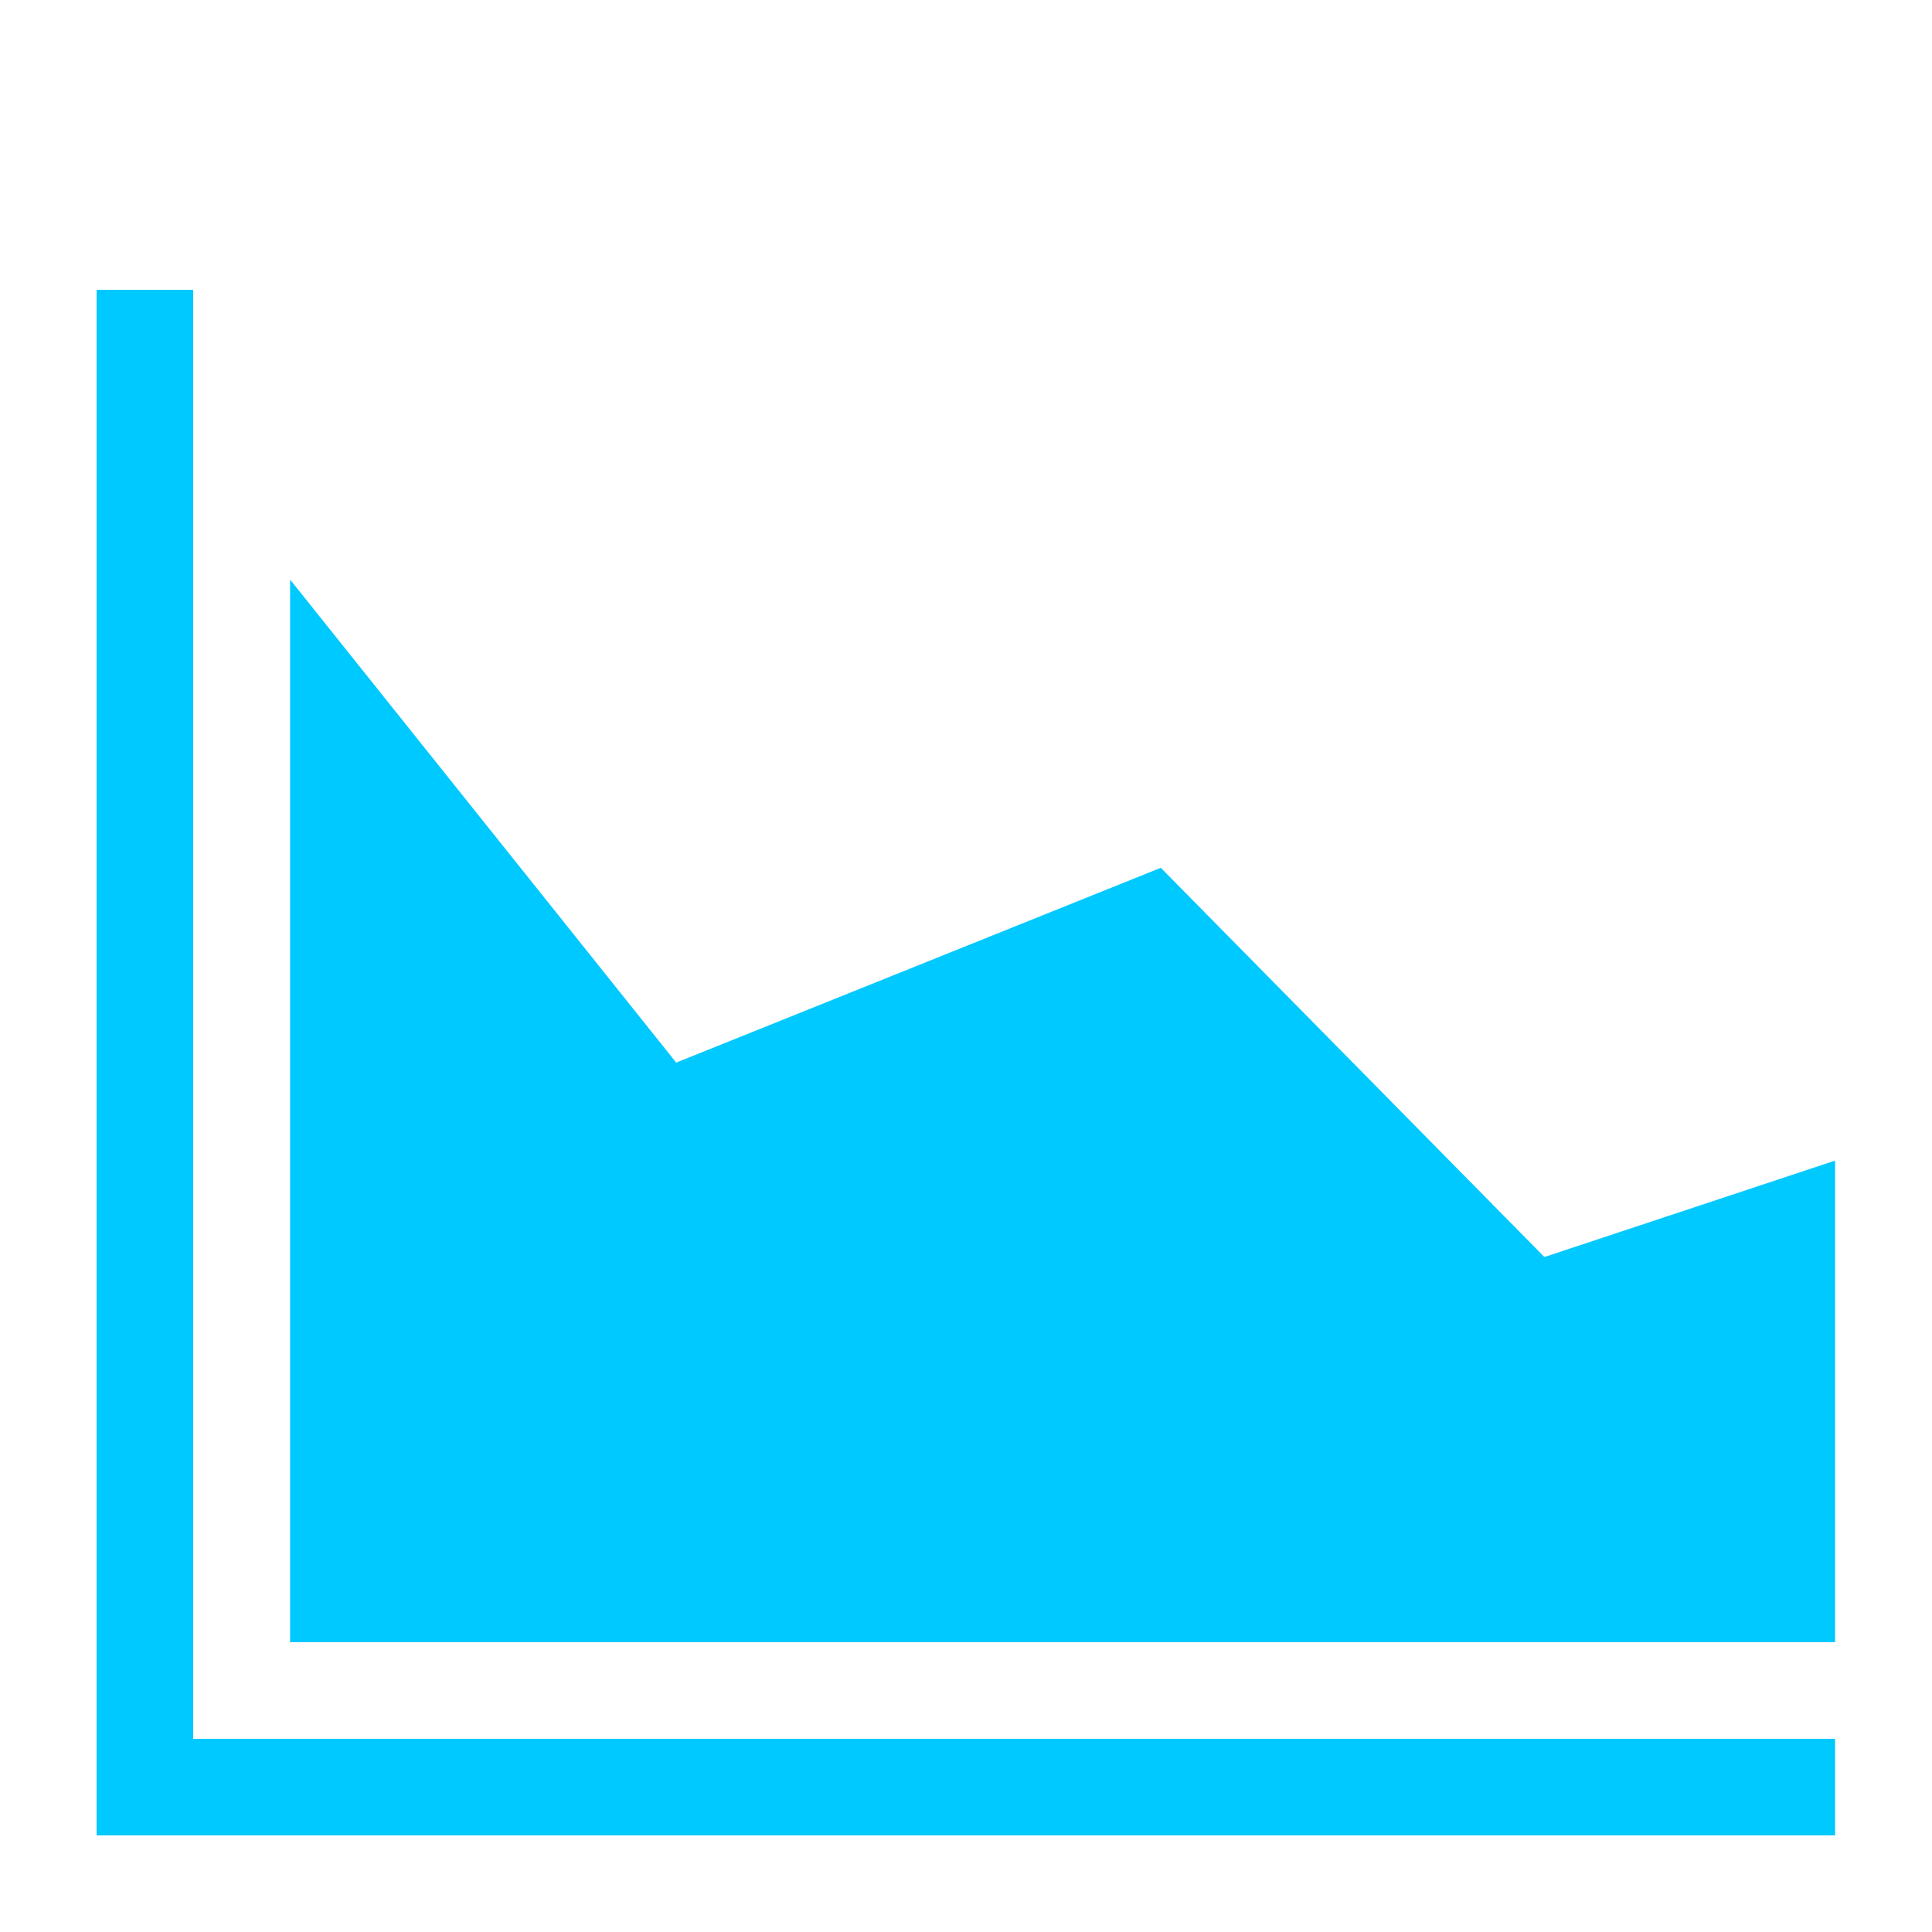
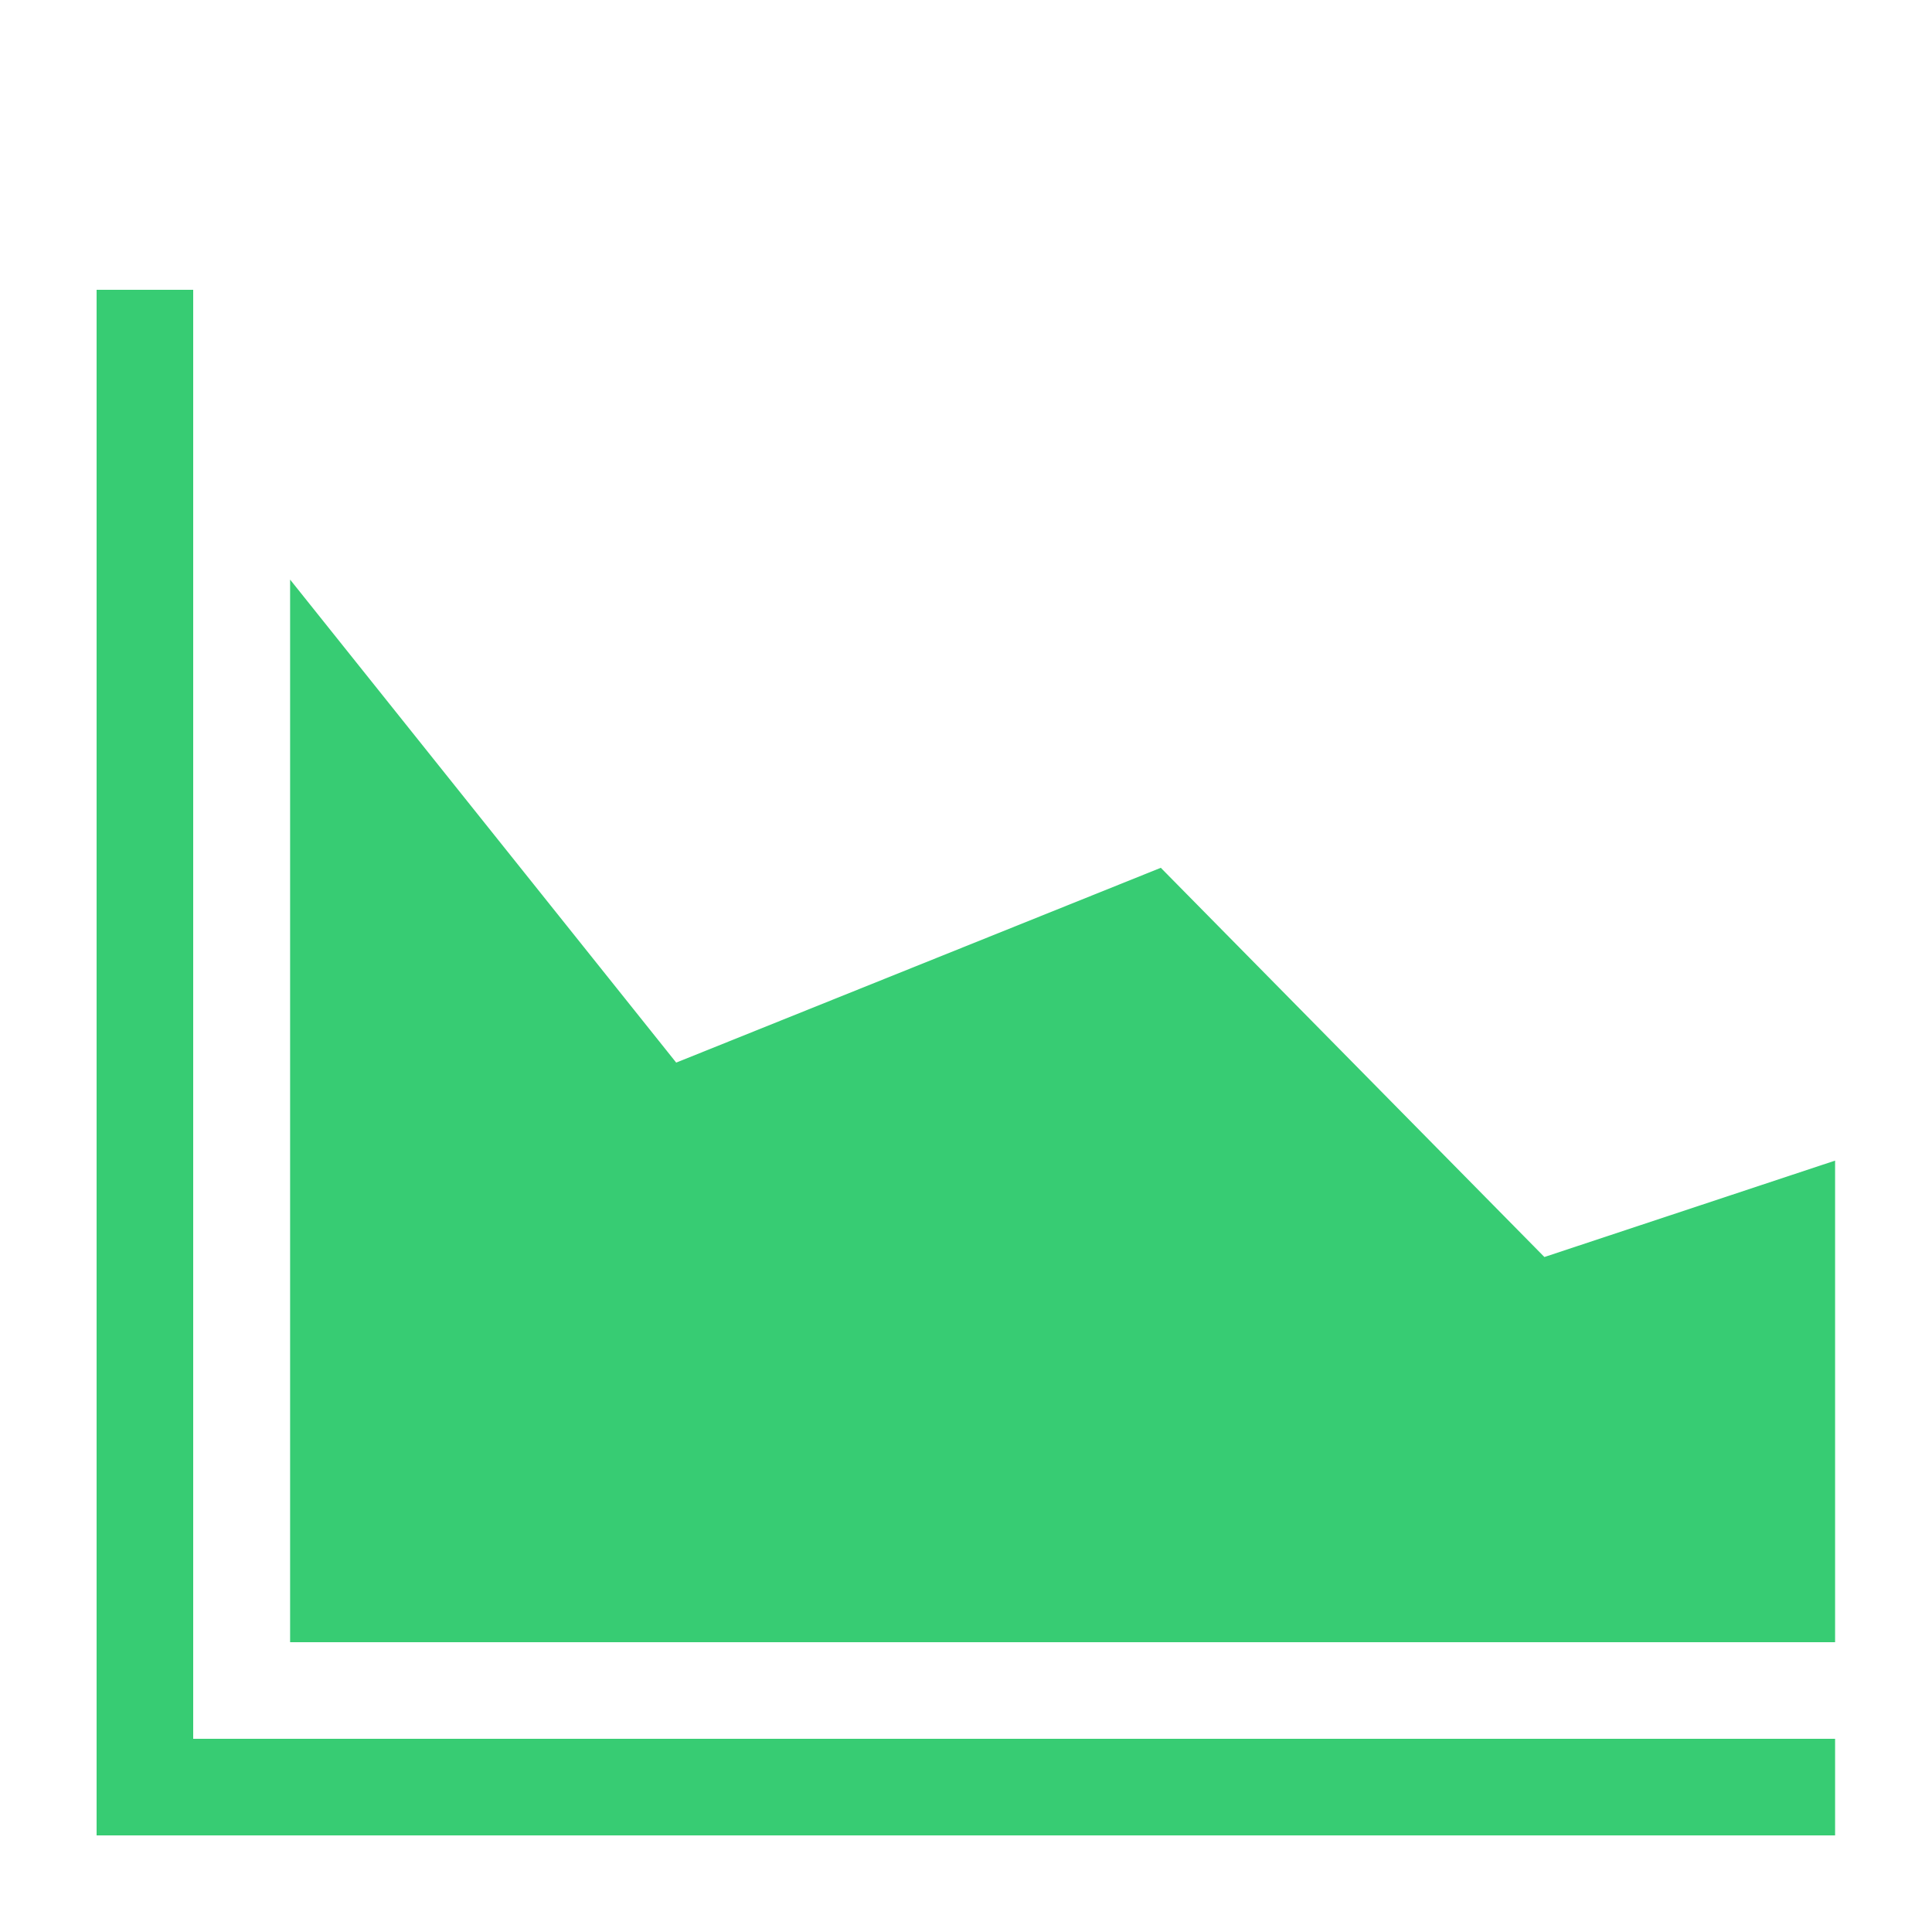
<svg xmlns="http://www.w3.org/2000/svg" enable-background="new -5 -15 100 100" height="100px" version="1.1" viewBox="-5 -15 100 100" width="100px" xml:space="preserve">
  <defs />
-   <polygon style="fill:#00C9FF" points="5,75 5,0 0,0 0,80 0.016,80 5,80 89.984,80 89.984,75 " />
-   <polygon style="fill:#00C9FF" points="89.984,70 10.016,70 10.016,15 30,40 55.083,29.917 74.938,50.063 89.984,45.073 " />
+   <polygon style="fill:#37CC73" points="5,75 5,0 0,0 0,80 0.016,80 5,80 89.984,80 89.984,75 " />
+   <polygon style="fill:#37CC73" points="89.984,70 10.016,70 10.016,15 30,40 55.083,29.917 74.938,50.063 89.984,45.073 " />
</svg>
